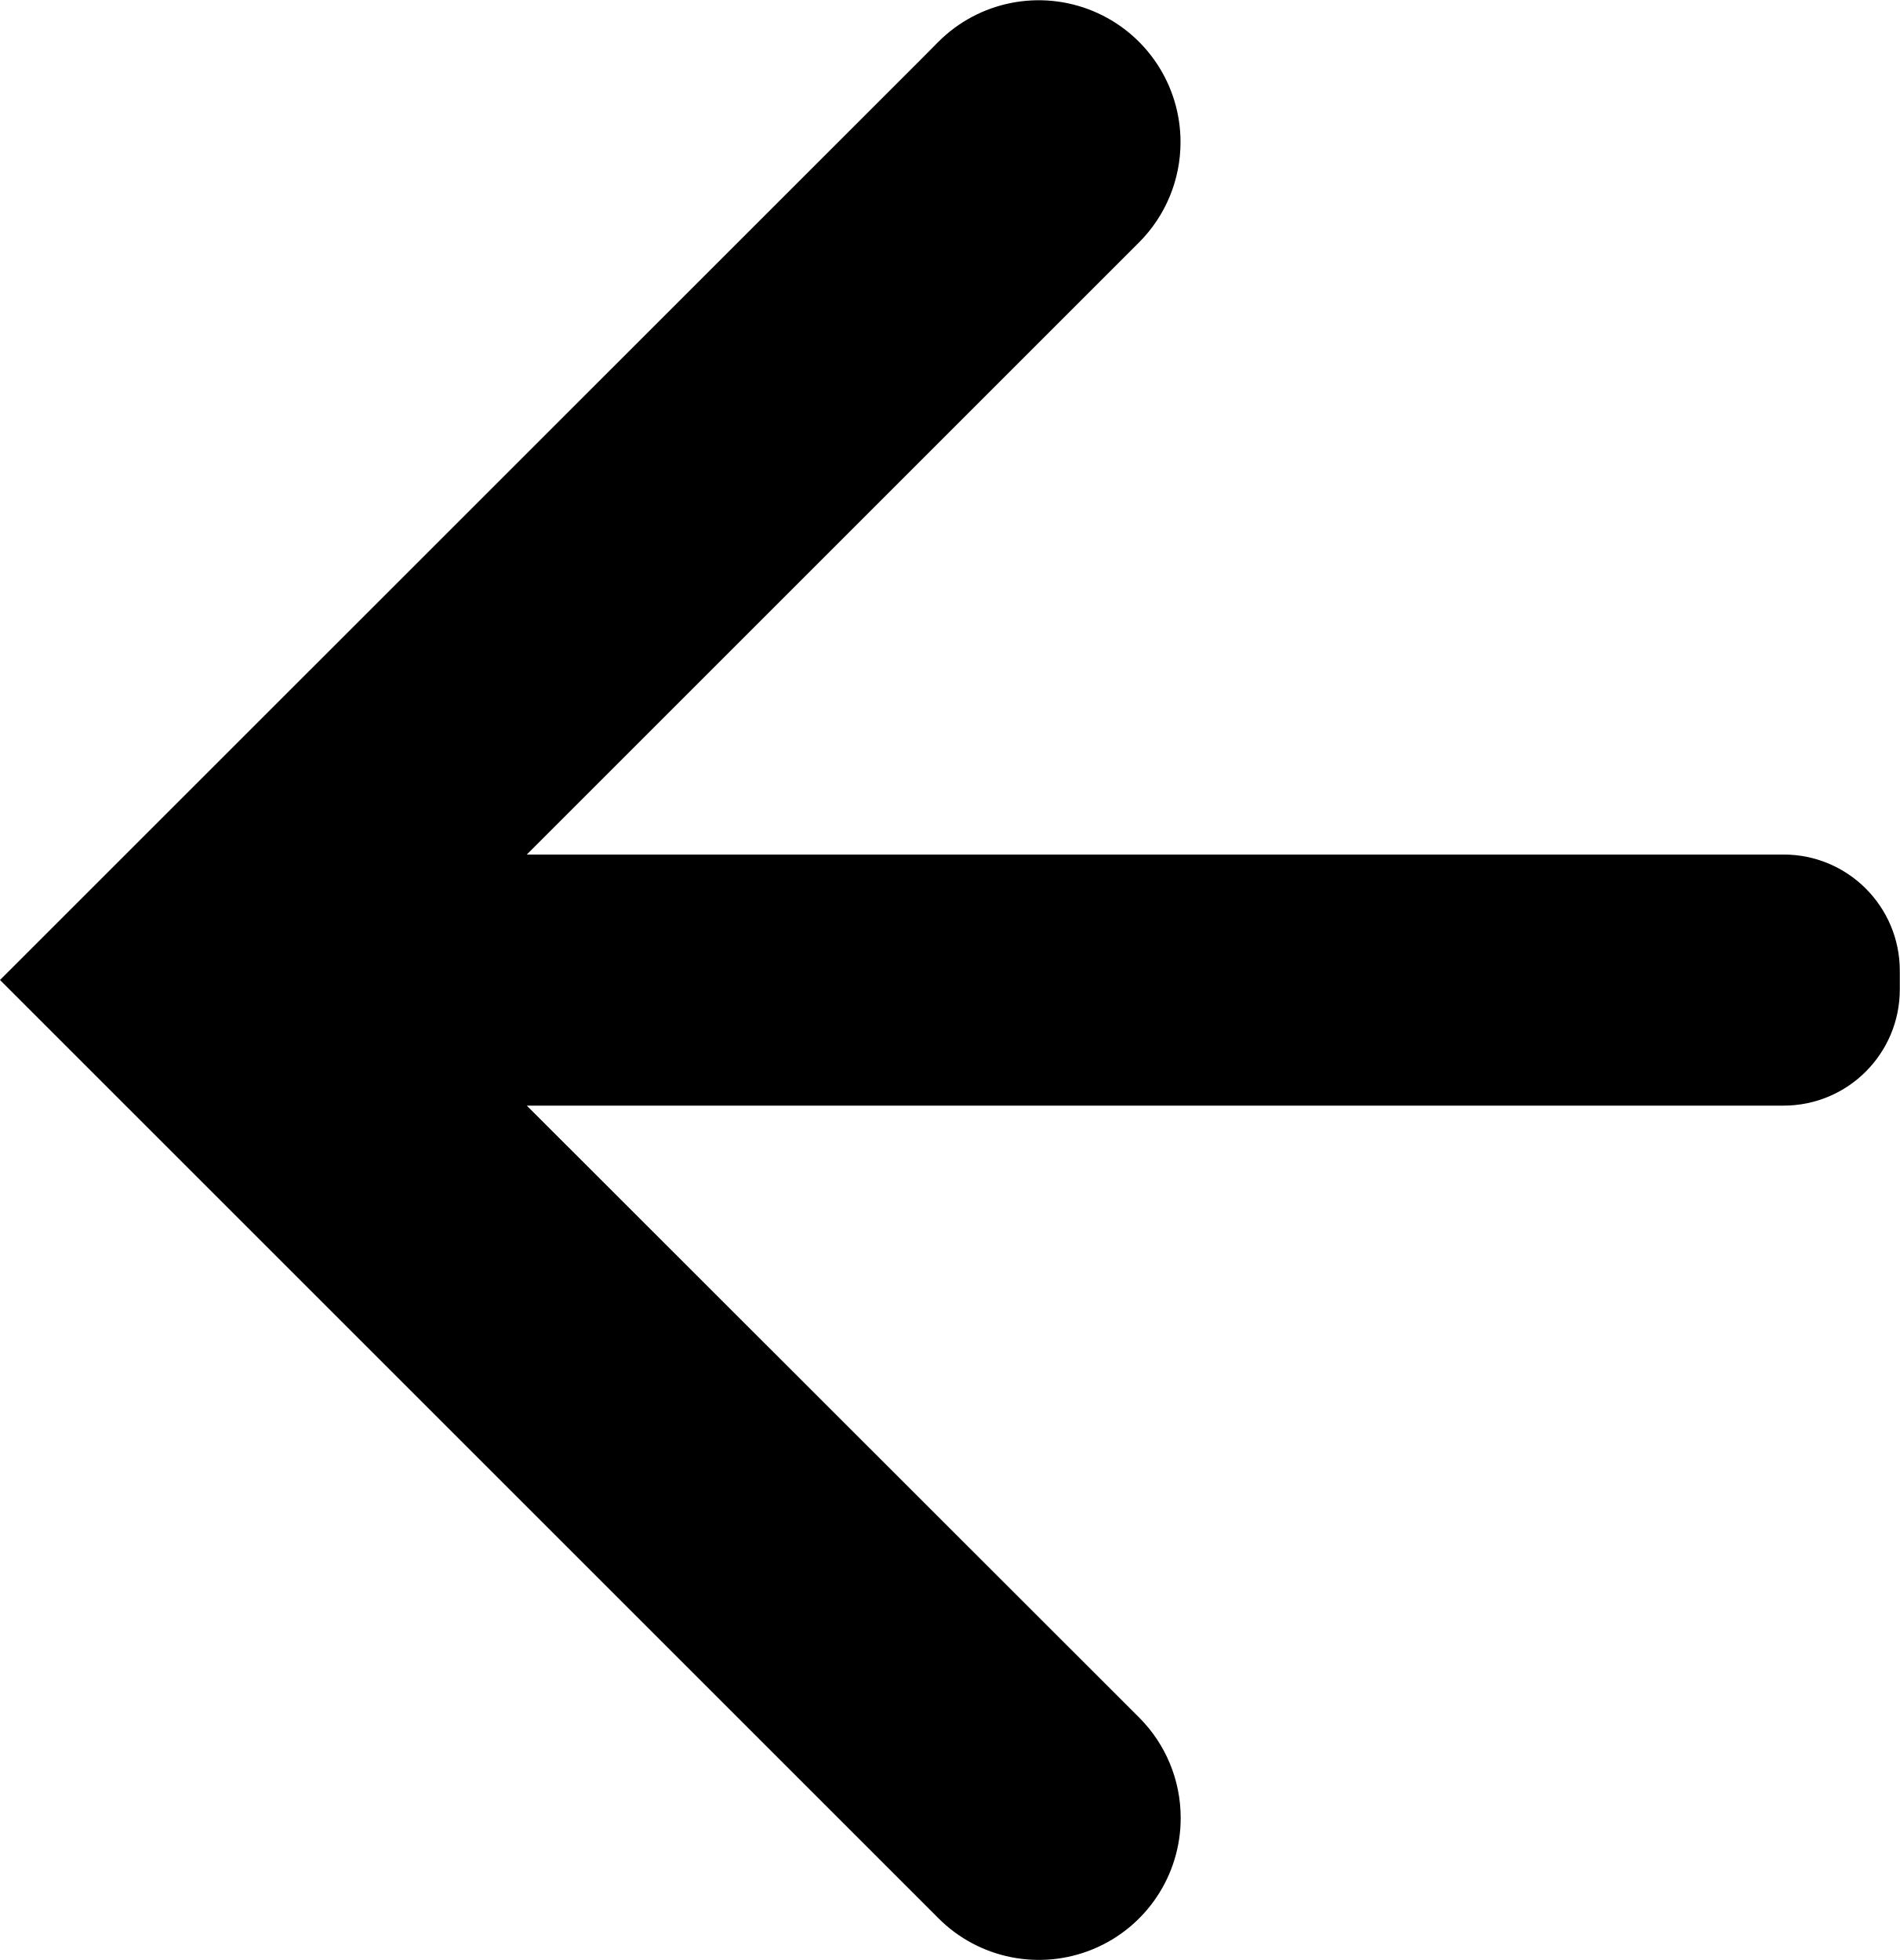
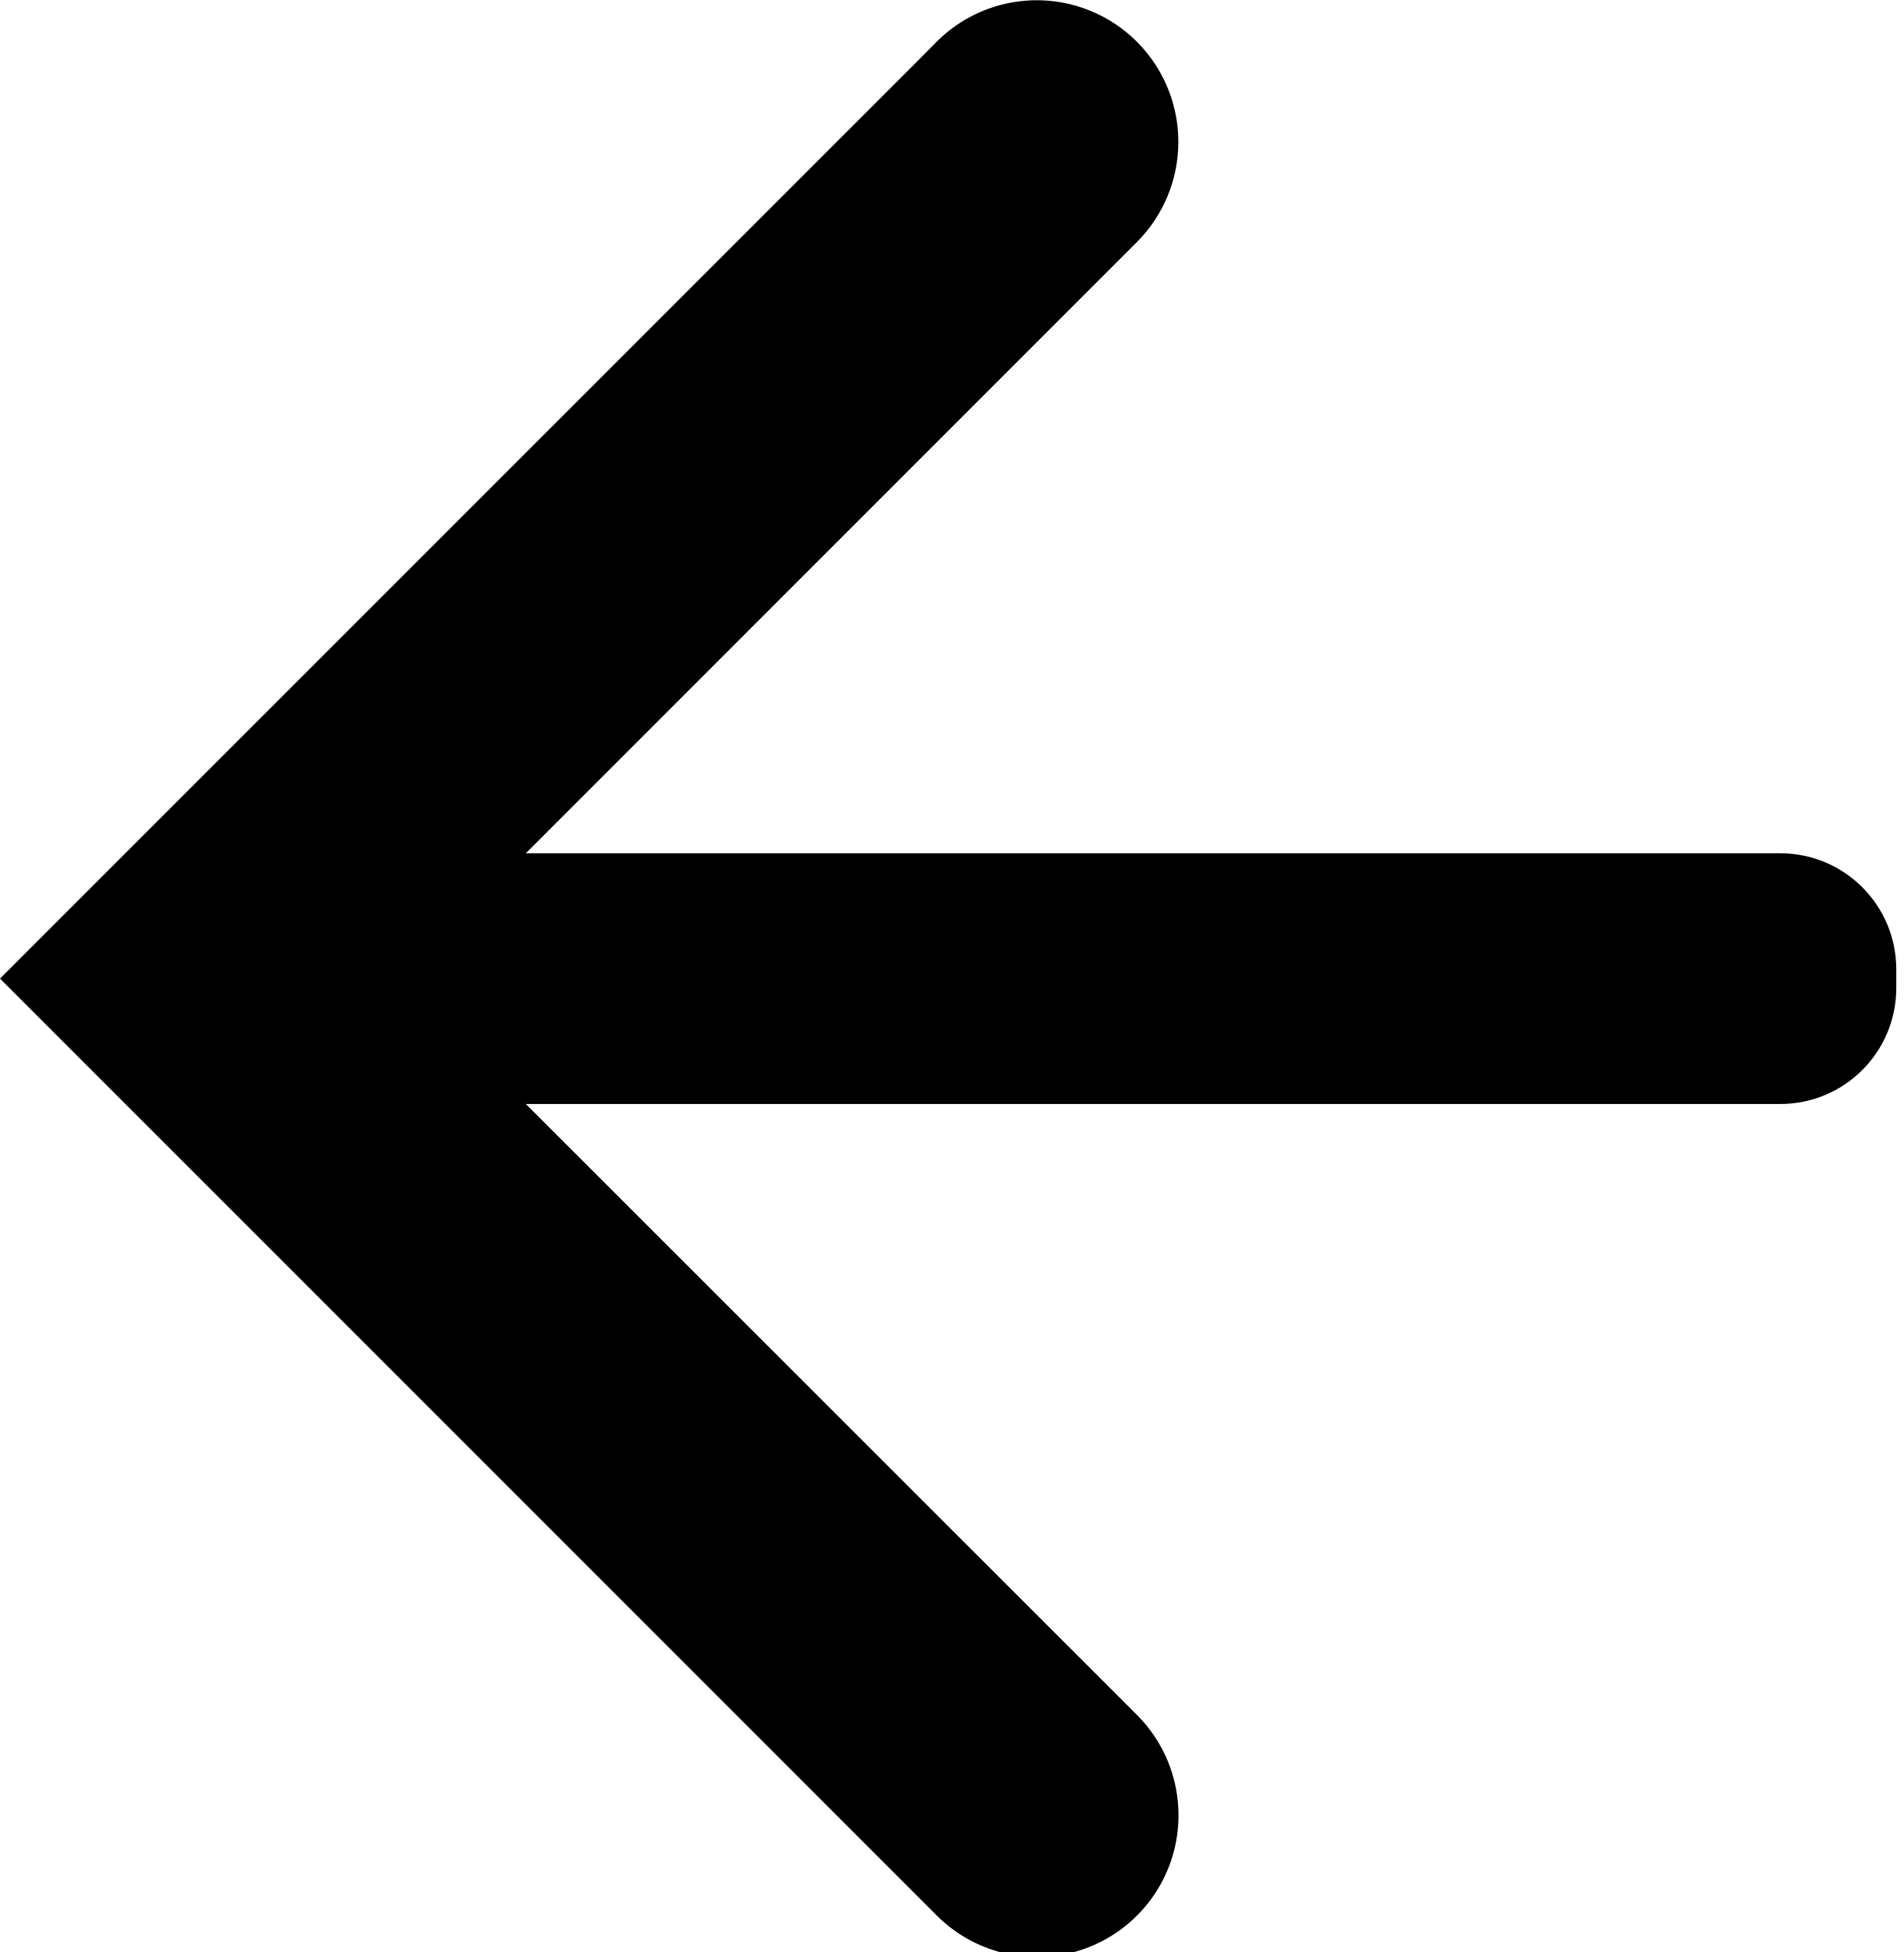
- <svg xmlns="http://www.w3.org/2000/svg" viewBox="0 0 118.54 122.32">
+ <svg xmlns="http://www.w3.org/2000/svg" viewBox="0 0 119 122">
  <g id="Layer_2" data-name="Layer 2">
    <g id="Layer_1-2" data-name="Layer 1">
      <path d="M111.29,53.33H32.87l38.2-38.2a8.85,8.85,0,0,0,2.59-6.26h0A8.85,8.85,0,0,0,58.55,2.61L57.44,3.73,0,61.16l6.26,6.26h0l52.29,52.29a8.85,8.85,0,0,0,15.12-6.26h0a8.85,8.85,0,0,0-2.59-6.26L32.87,69h78.42a7.25,7.25,0,0,0,7.25-7.25V60.58A7.25,7.25,0,0,0,111.29,53.33Z" />
    </g>
  </g>
</svg>
